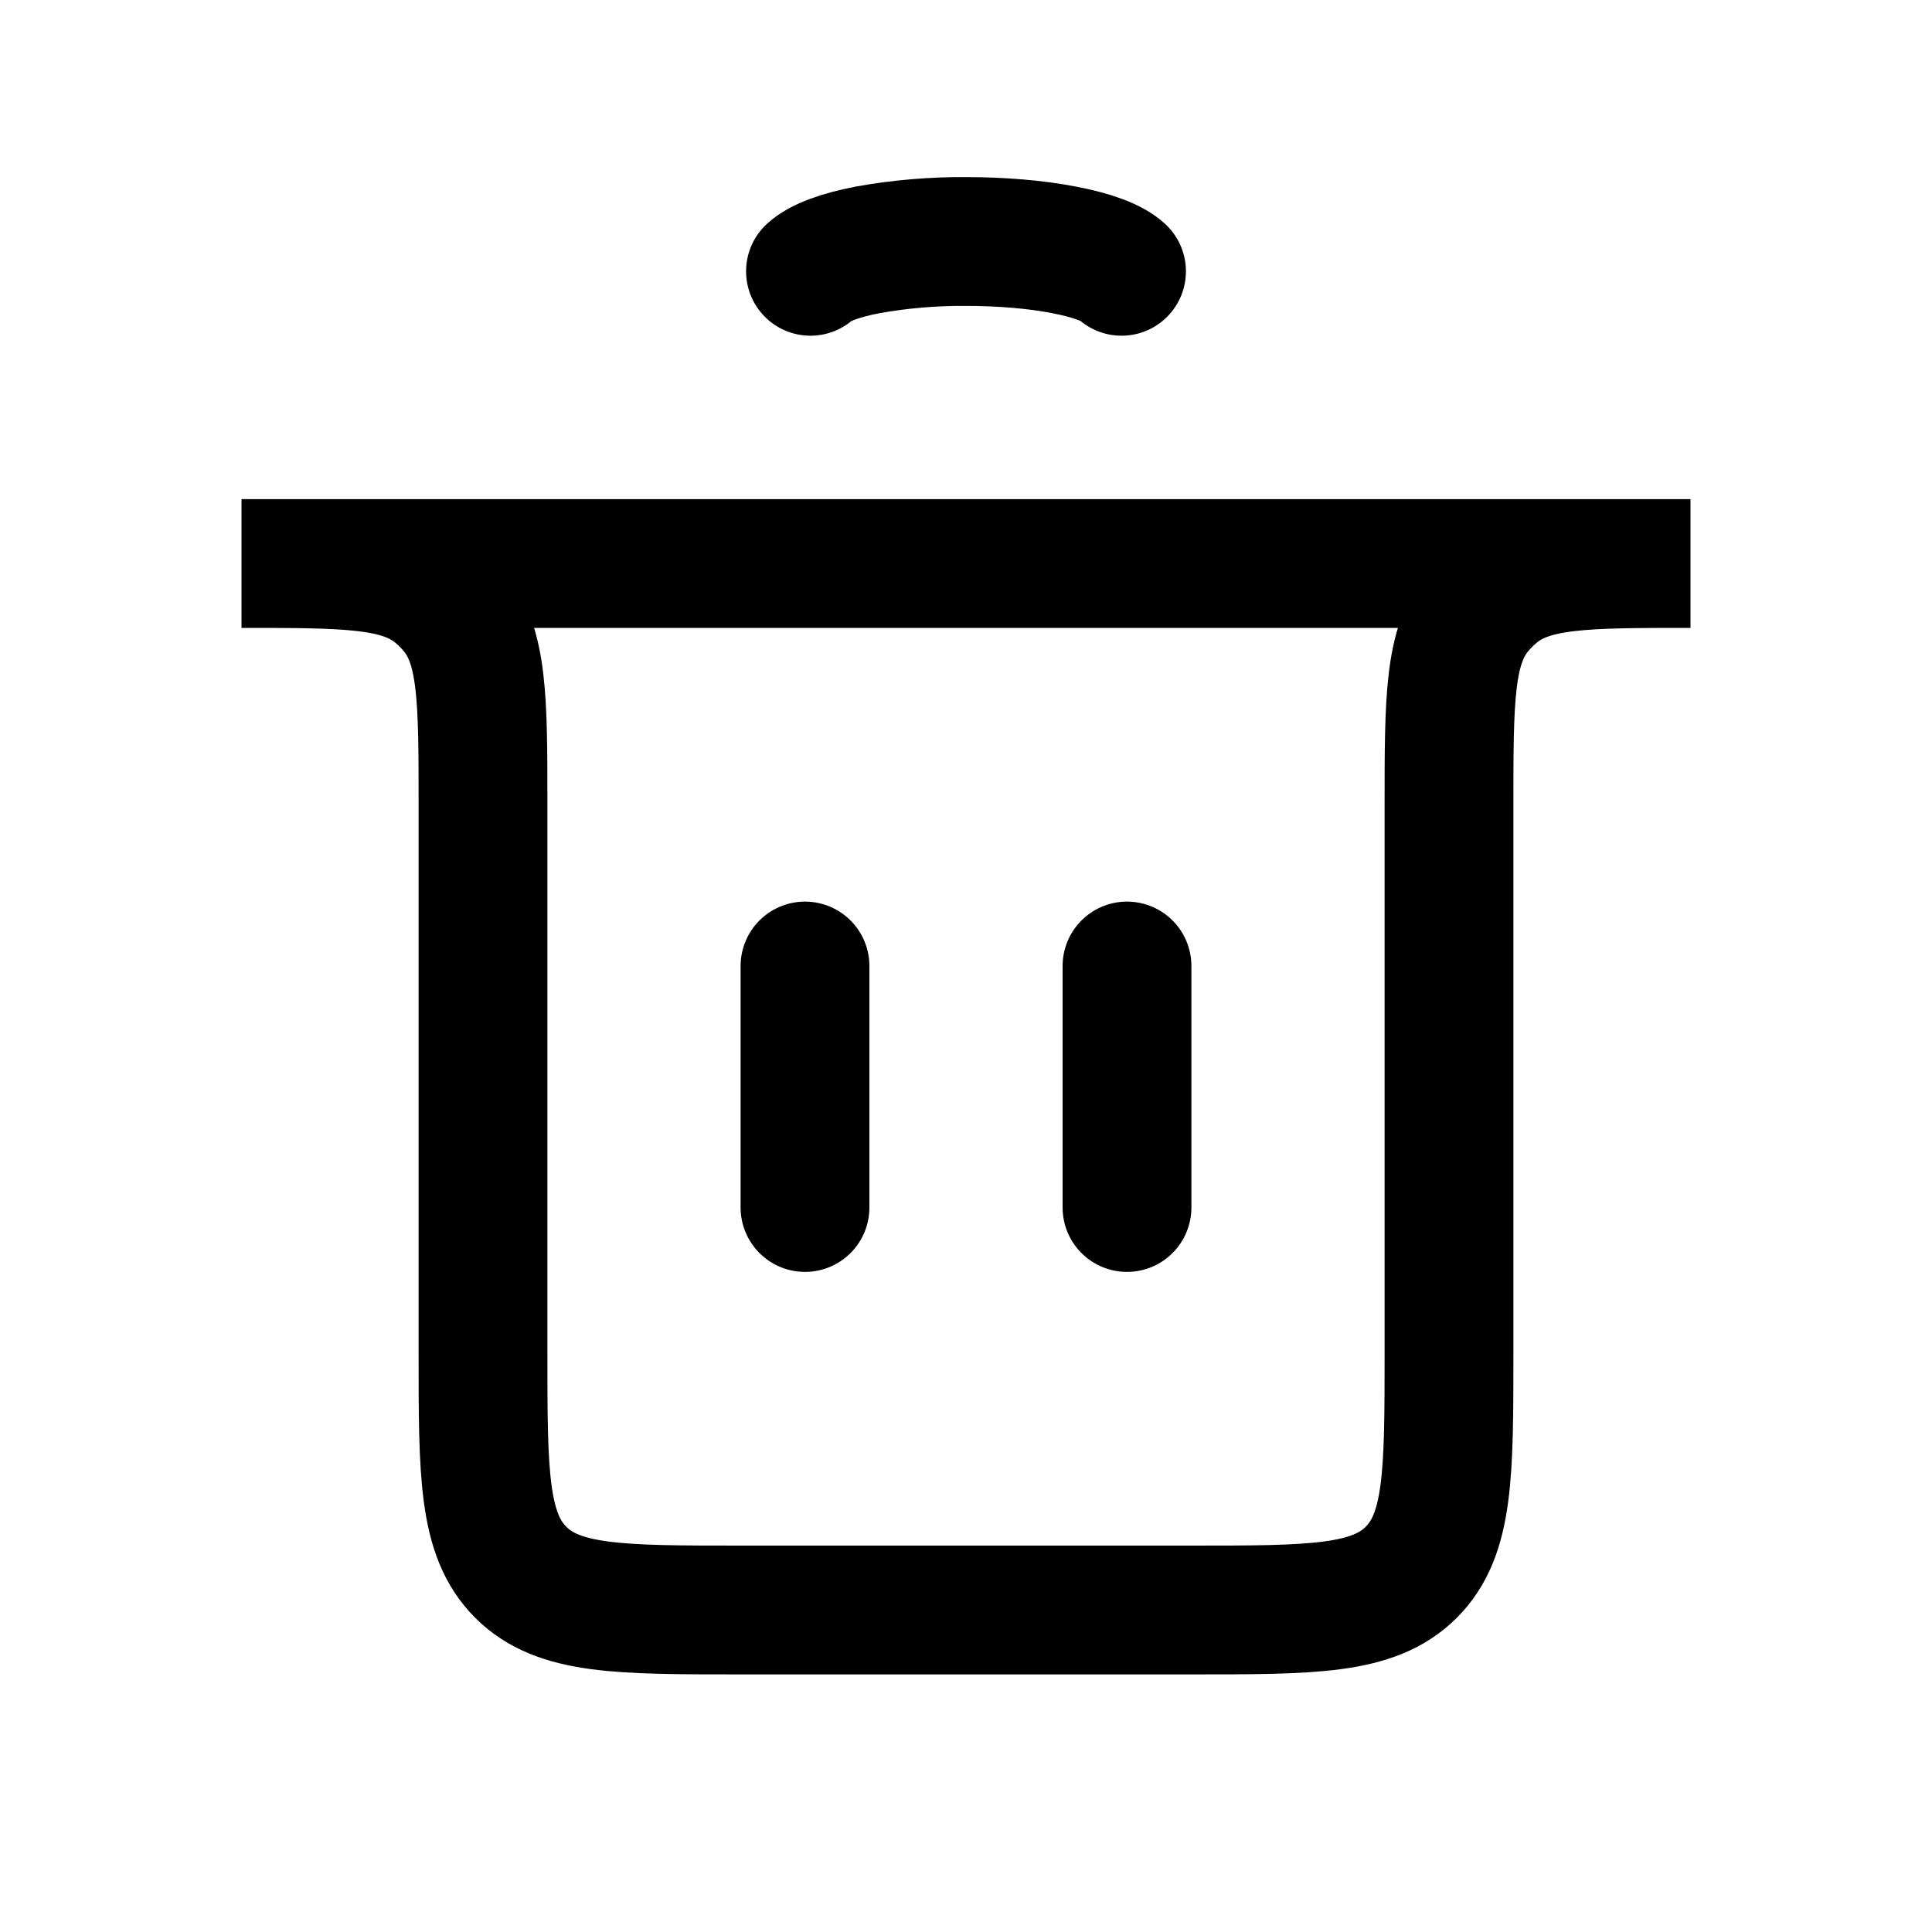
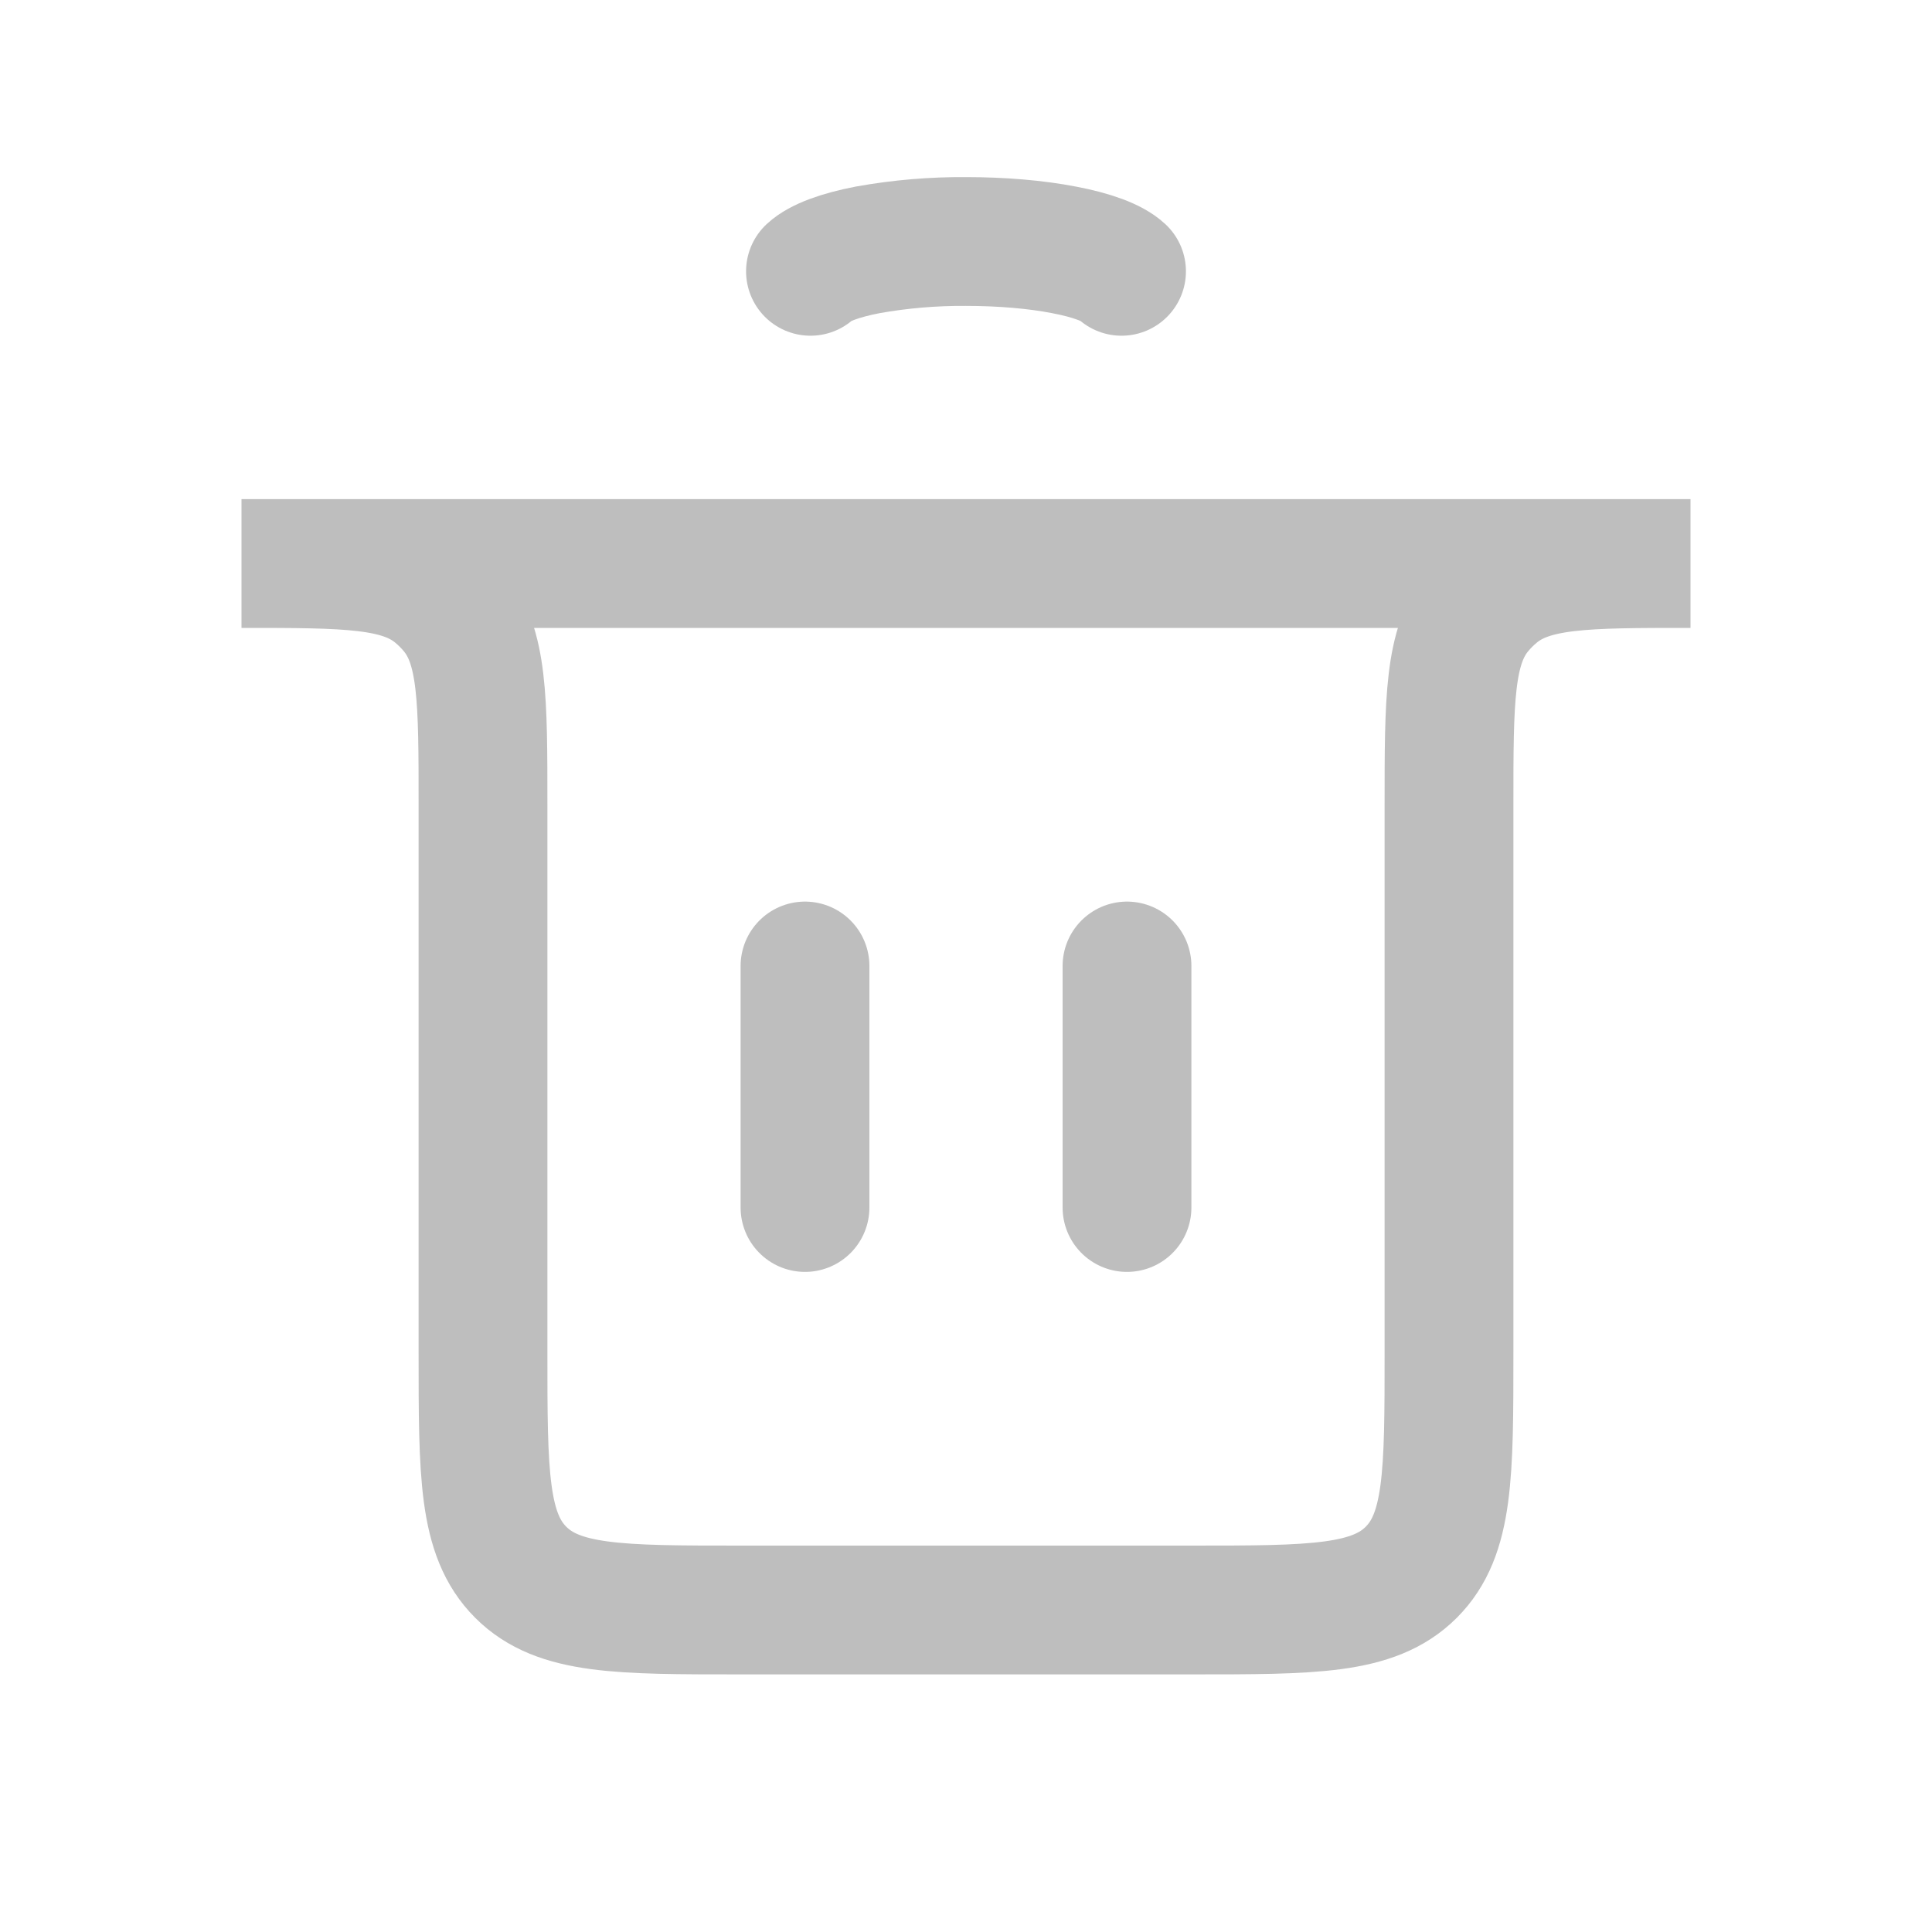
<svg xmlns="http://www.w3.org/2000/svg" width="30" height="30" fill="none" viewBox="0 0 30 30">
-   <path stroke="#000" stroke-linecap="round" stroke-width="2" d="M12.5 18.75V15m5 3.75V15M3.75 8.75h22.5v0c-1.644 0-2.466 0-3.019.454a1.998 1.998 0 0 0-.277.277c-.454.553-.454 1.375-.454 3.019V21c0 1.886 0 2.828-.586 3.414C21.328 25 20.386 25 18.5 25h-7c-1.886 0-2.828 0-3.414-.586C7.5 23.828 7.5 22.886 7.5 21v-8.5c0-1.644 0-2.466-.454-3.019a2.001 2.001 0 0 0-.277-.277C6.216 8.75 5.394 8.75 3.75 8.75v0Zm8.835-4.537c.143-.133.456-.25.893-.334A8.35 8.35 0 0 1 15 3.75c.55 0 1.085.045 1.522.13.437.083.75.2.893.333" />
+   <path stroke="#BEBEBE" stroke-linecap="round" stroke-width="2" d="M12.5 18.75V15m5 3.75V15M3.75 8.75h22.5v0c-1.644 0-2.466 0-3.019.454a1.998 1.998 0 0 0-.277.277c-.454.553-.454 1.375-.454 3.019V21c0 1.886 0 2.828-.586 3.414C21.328 25 20.386 25 18.5 25h-7c-1.886 0-2.828 0-3.414-.586C7.5 23.828 7.5 22.886 7.5 21v-8.5c0-1.644 0-2.466-.454-3.019a2.001 2.001 0 0 0-.277-.277C6.216 8.75 5.394 8.75 3.75 8.75v0Zm8.835-4.537c.143-.133.456-.25.893-.334A8.35 8.35 0 0 1 15 3.75c.55 0 1.085.045 1.522.13.437.083.75.2.893.333" />
</svg>
